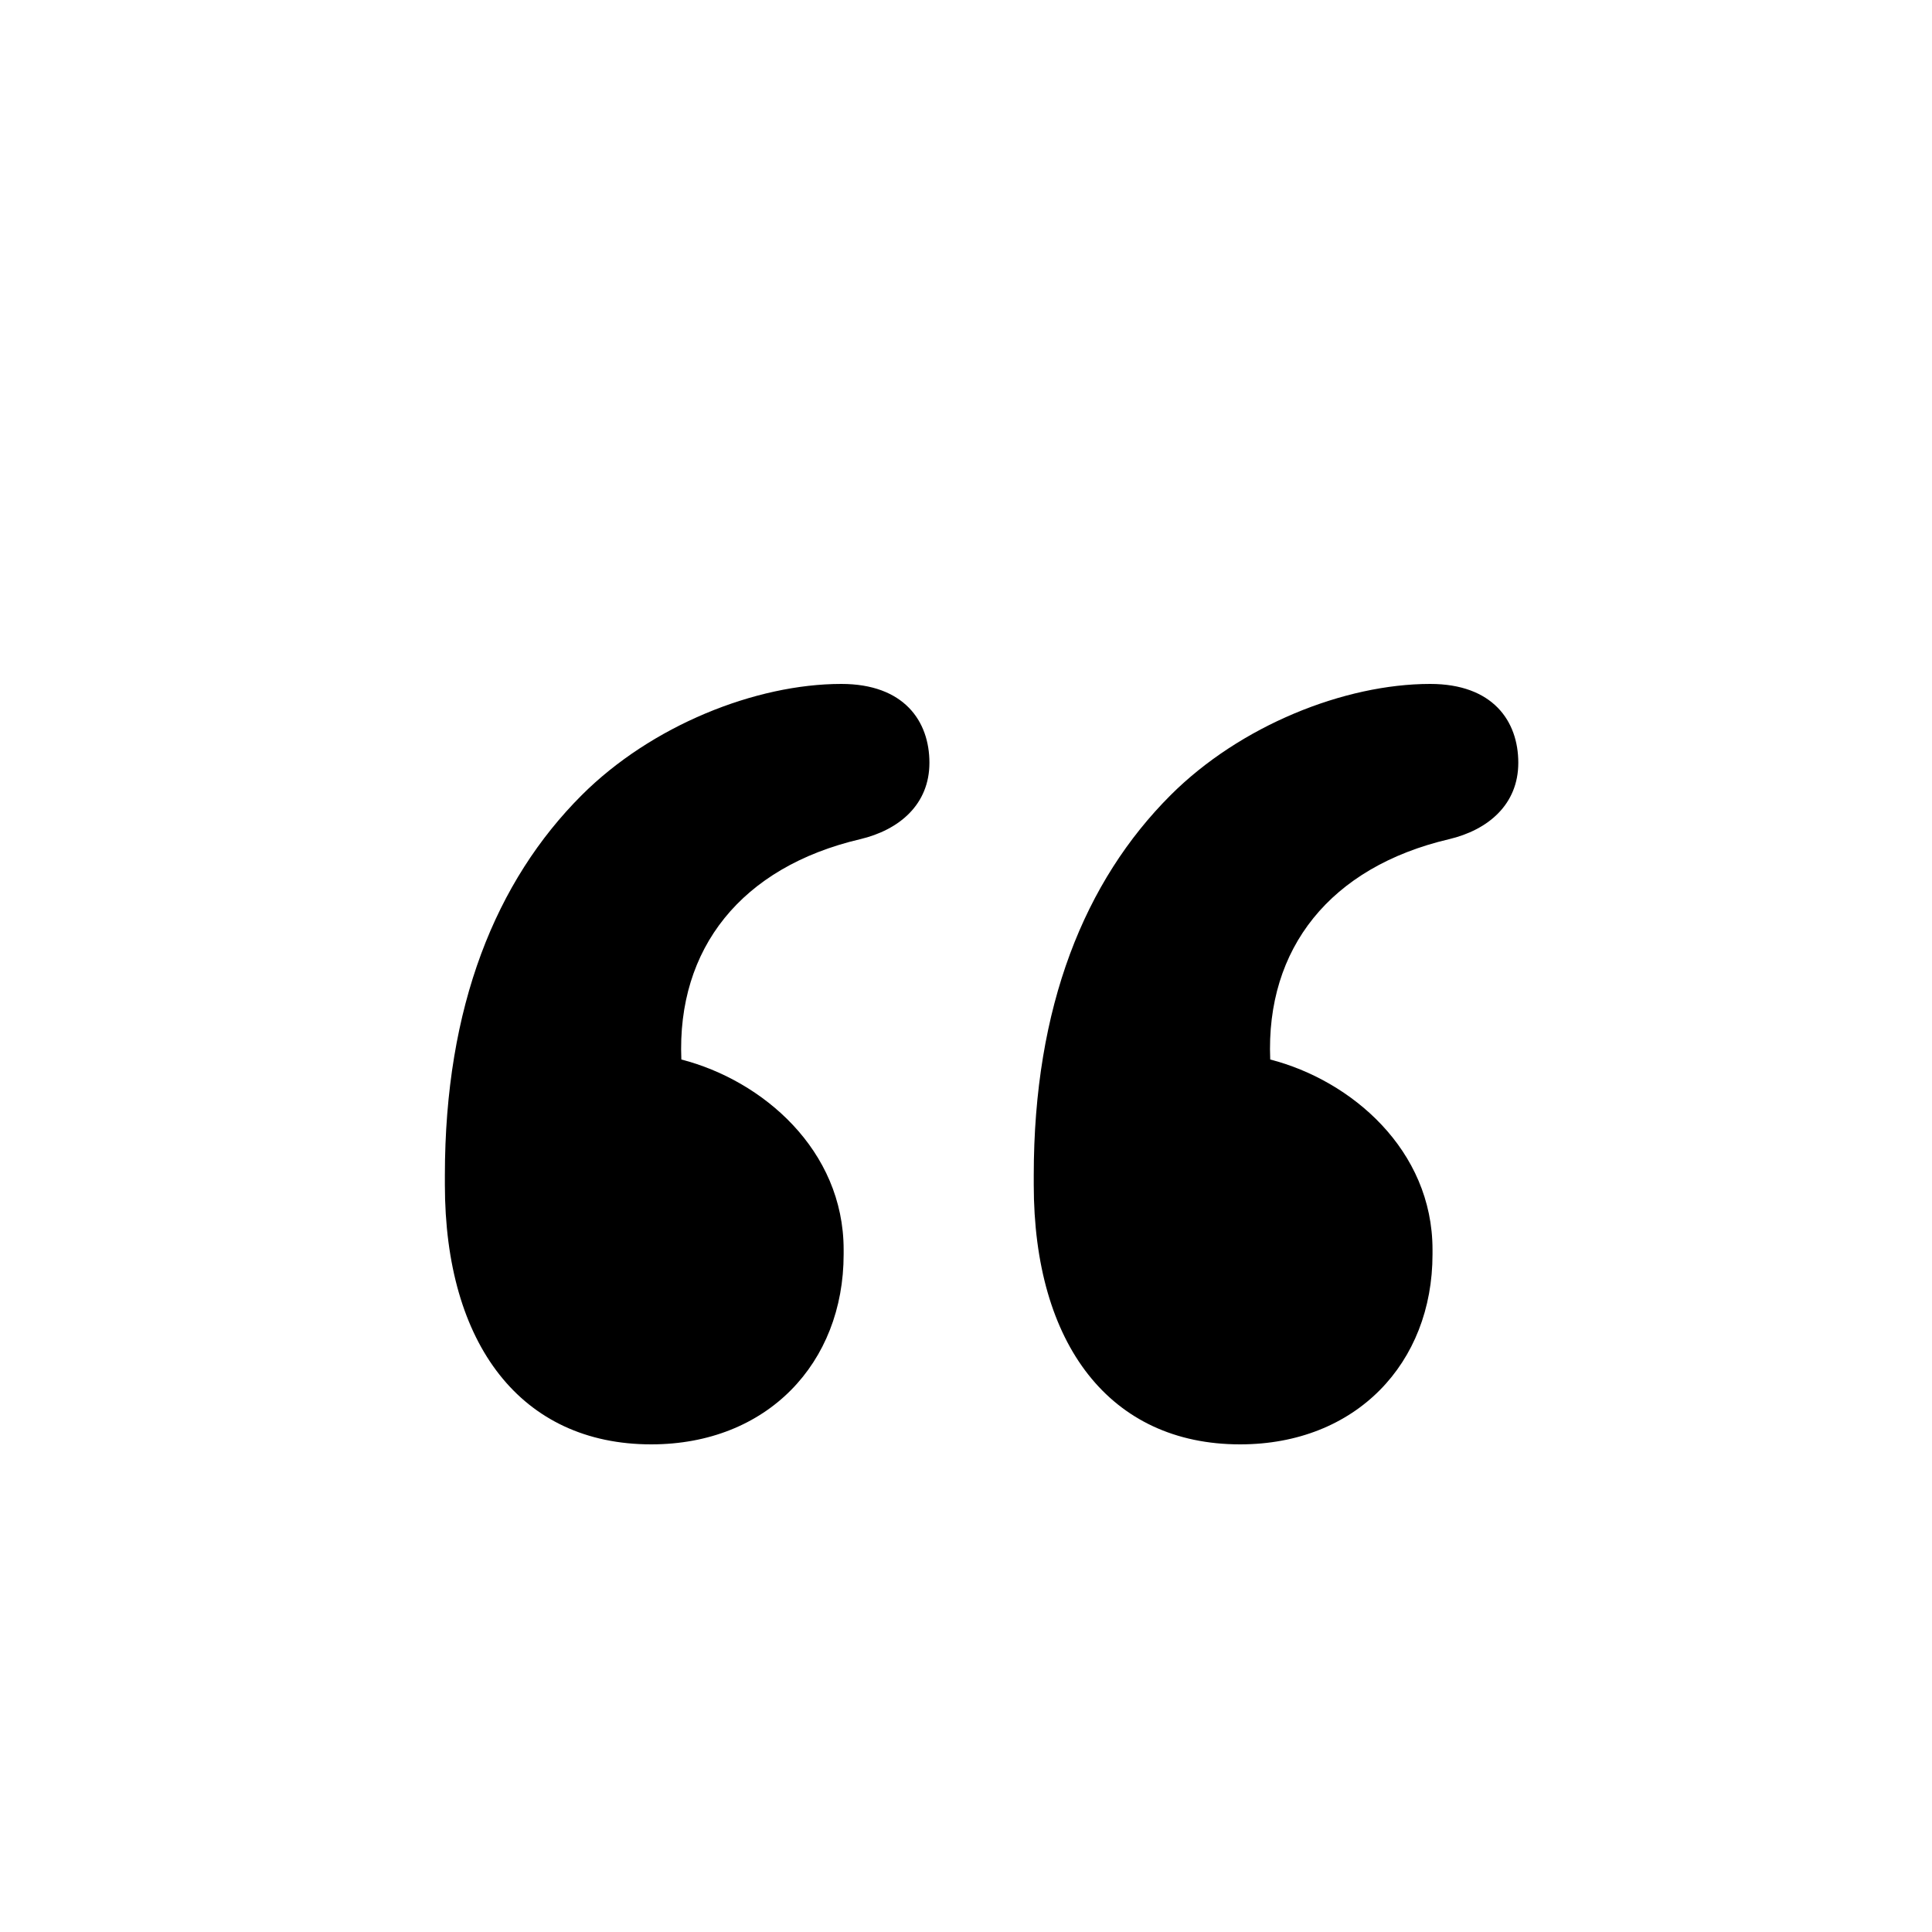
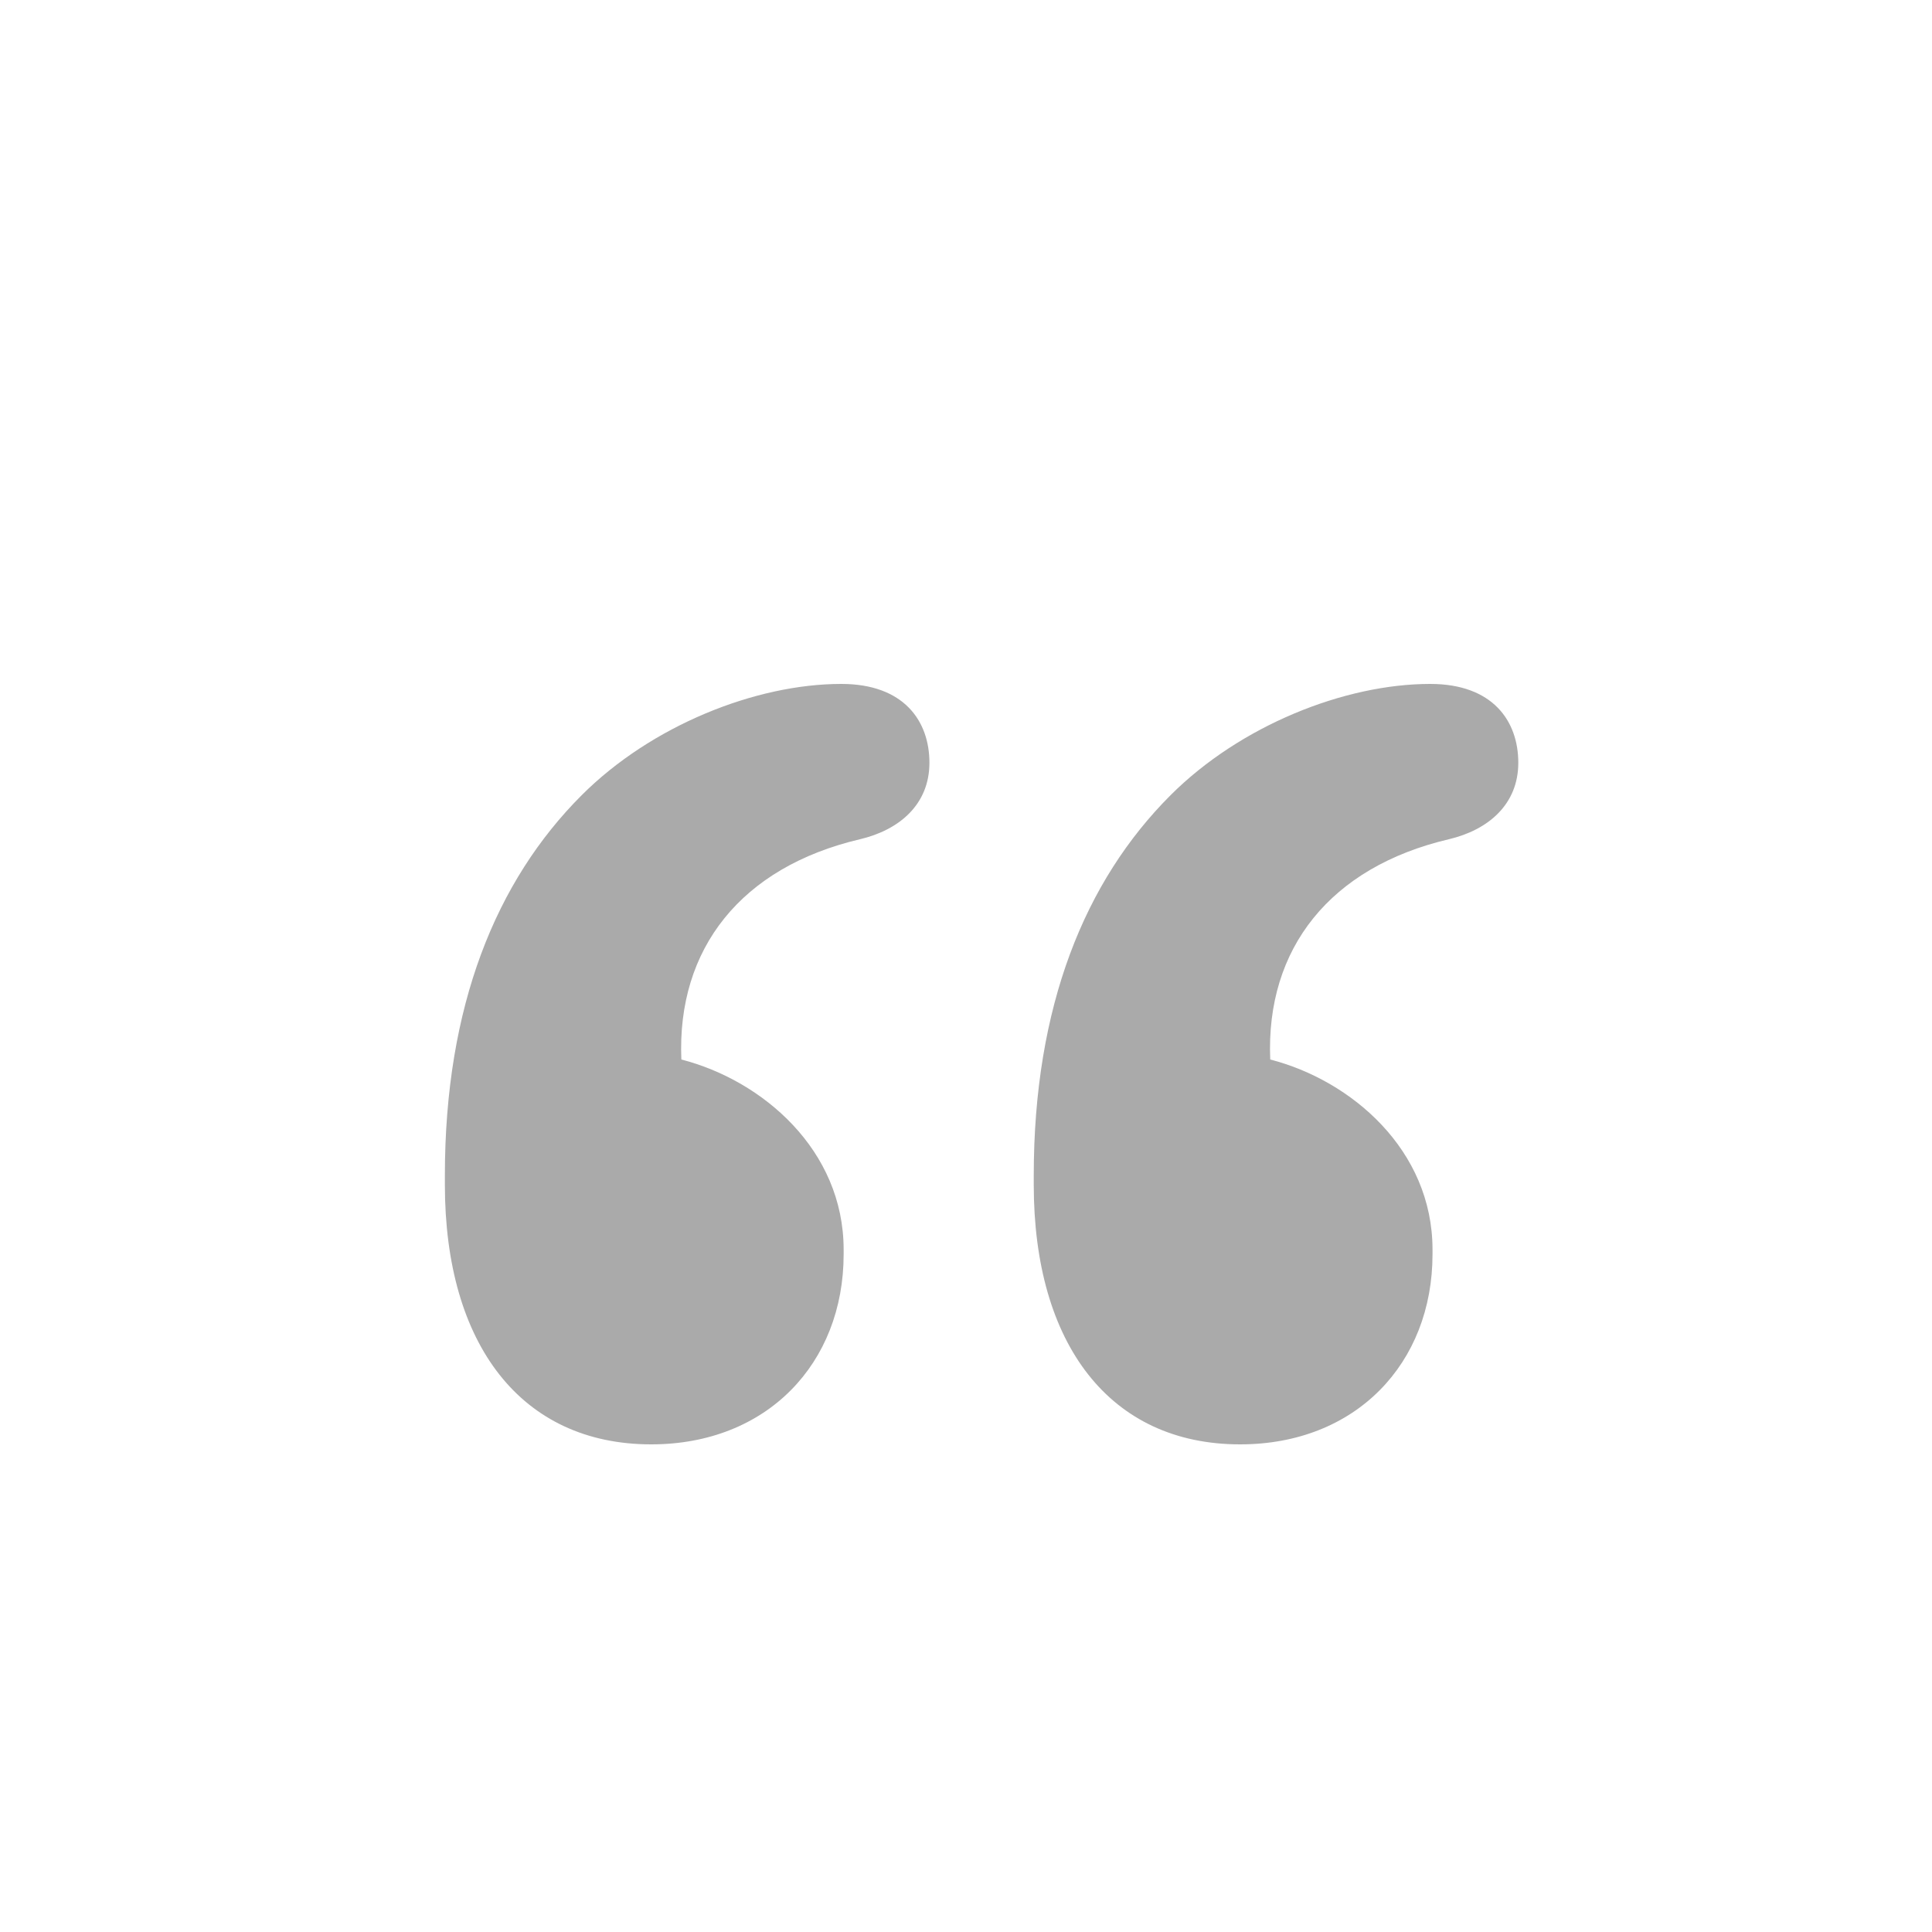
<svg xmlns="http://www.w3.org/2000/svg" width="30px" height="30px" viewBox="0 0 30 30" version="1.1">
-   <g id="Page-1" stroke="none" stroke-width="1" fill-rule="evenodd">
-     <g id="quote">
+   <defs />
+   <g id="Page-1" stroke="none" stroke-width="1" fill="none" fill-rule="evenodd">
+     <g id="quote" fill="#AAAAAA">
      <path d="M23.576,11.844 C23.576,11.196 23.18,10.62 22.208,10.62 C20.876,10.62 19.256,11.268 18.176,12.348 C16.844,13.68 16.052,15.624 16.052,18.252 L16.052,18.396 C16.052,20.88 17.24,22.428 19.256,22.428 C21.056,22.428 22.244,21.168 22.244,19.476 L22.244,19.404 C22.244,17.856 20.984,16.776 19.724,16.452 C19.652,14.724 20.66,13.464 22.496,13.032 C23.108,12.888 23.576,12.492 23.576,11.844 L23.576,11.844 Z M14.432,11.844 C14.432,11.196 14.036,10.62 13.064,10.62 C11.732,10.62 10.112,11.268 9.032,12.348 C7.7,13.68 6.908,15.624 6.908,18.252 L6.908,18.396 C6.908,20.88 8.096,22.428 10.112,22.428 C11.912,22.428 13.1,21.168 13.1,19.476 L13.1,19.404 C13.1,17.856 11.84,16.776 10.58,16.452 C10.508,14.724 11.516,13.464 13.352,13.032 C13.964,12.888 14.432,12.492 14.432,11.844 L14.432,11.844 Z" id="“" />
    </g>
  </g>
</svg>
